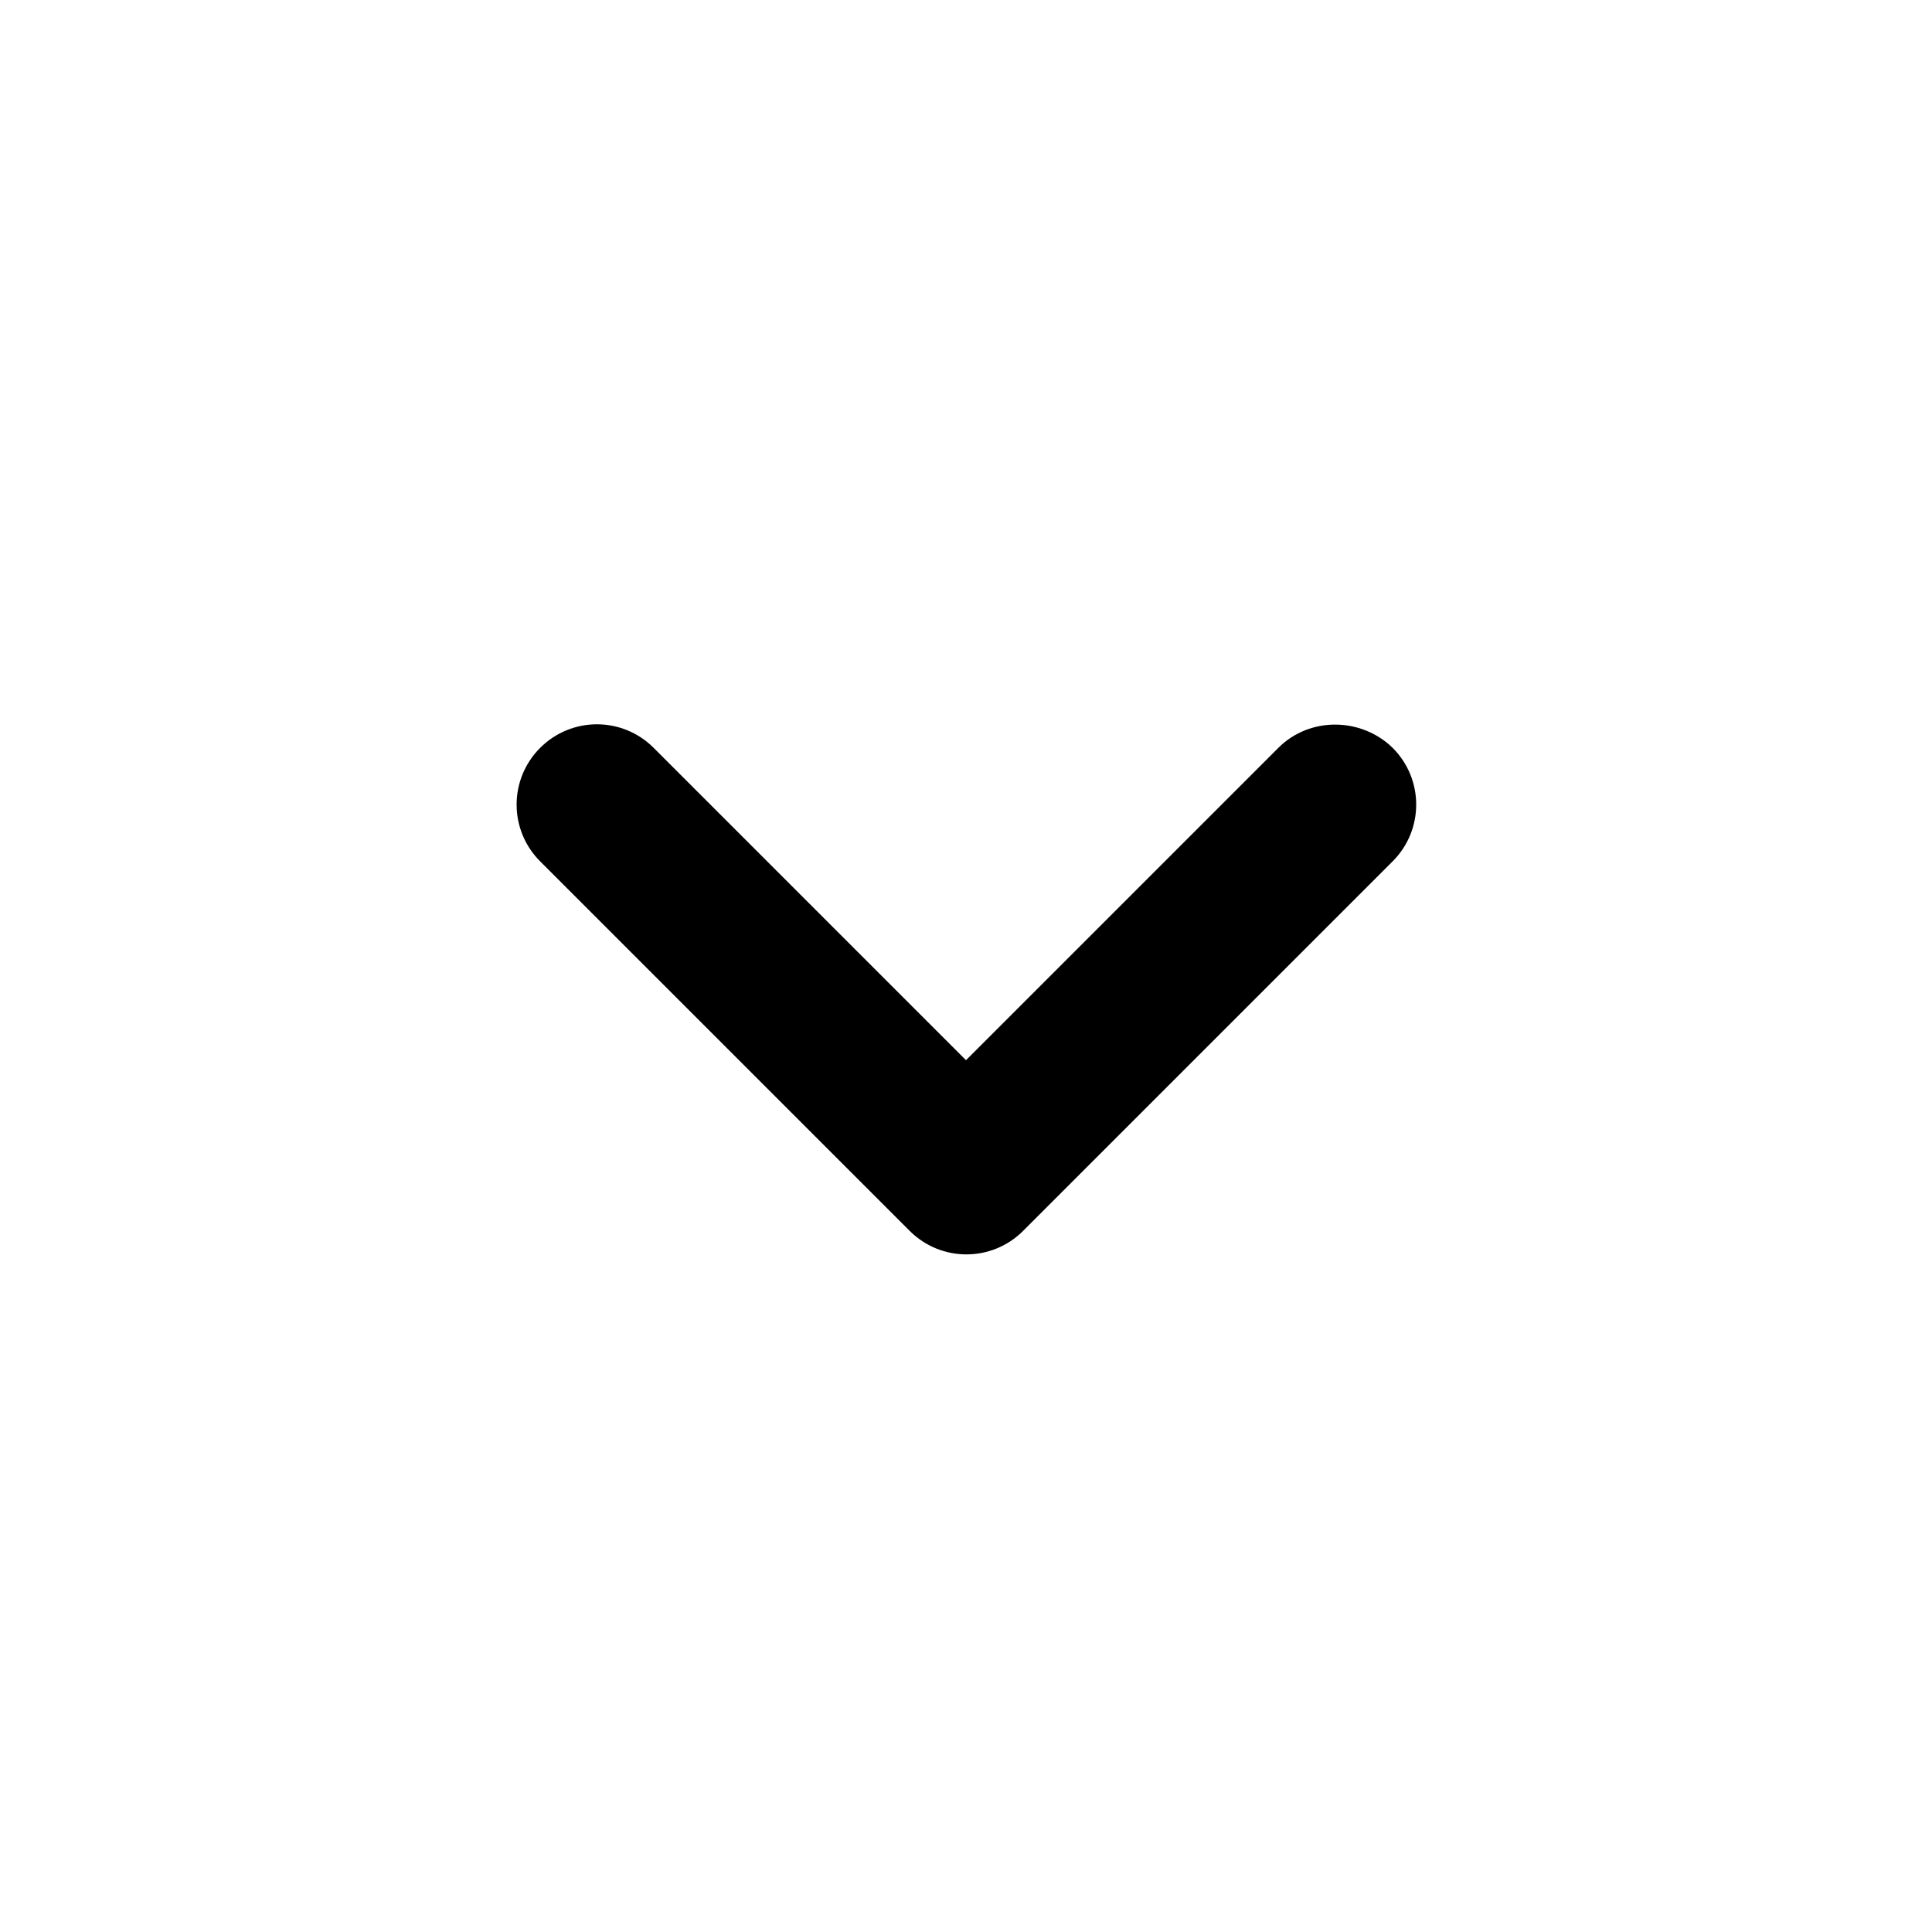
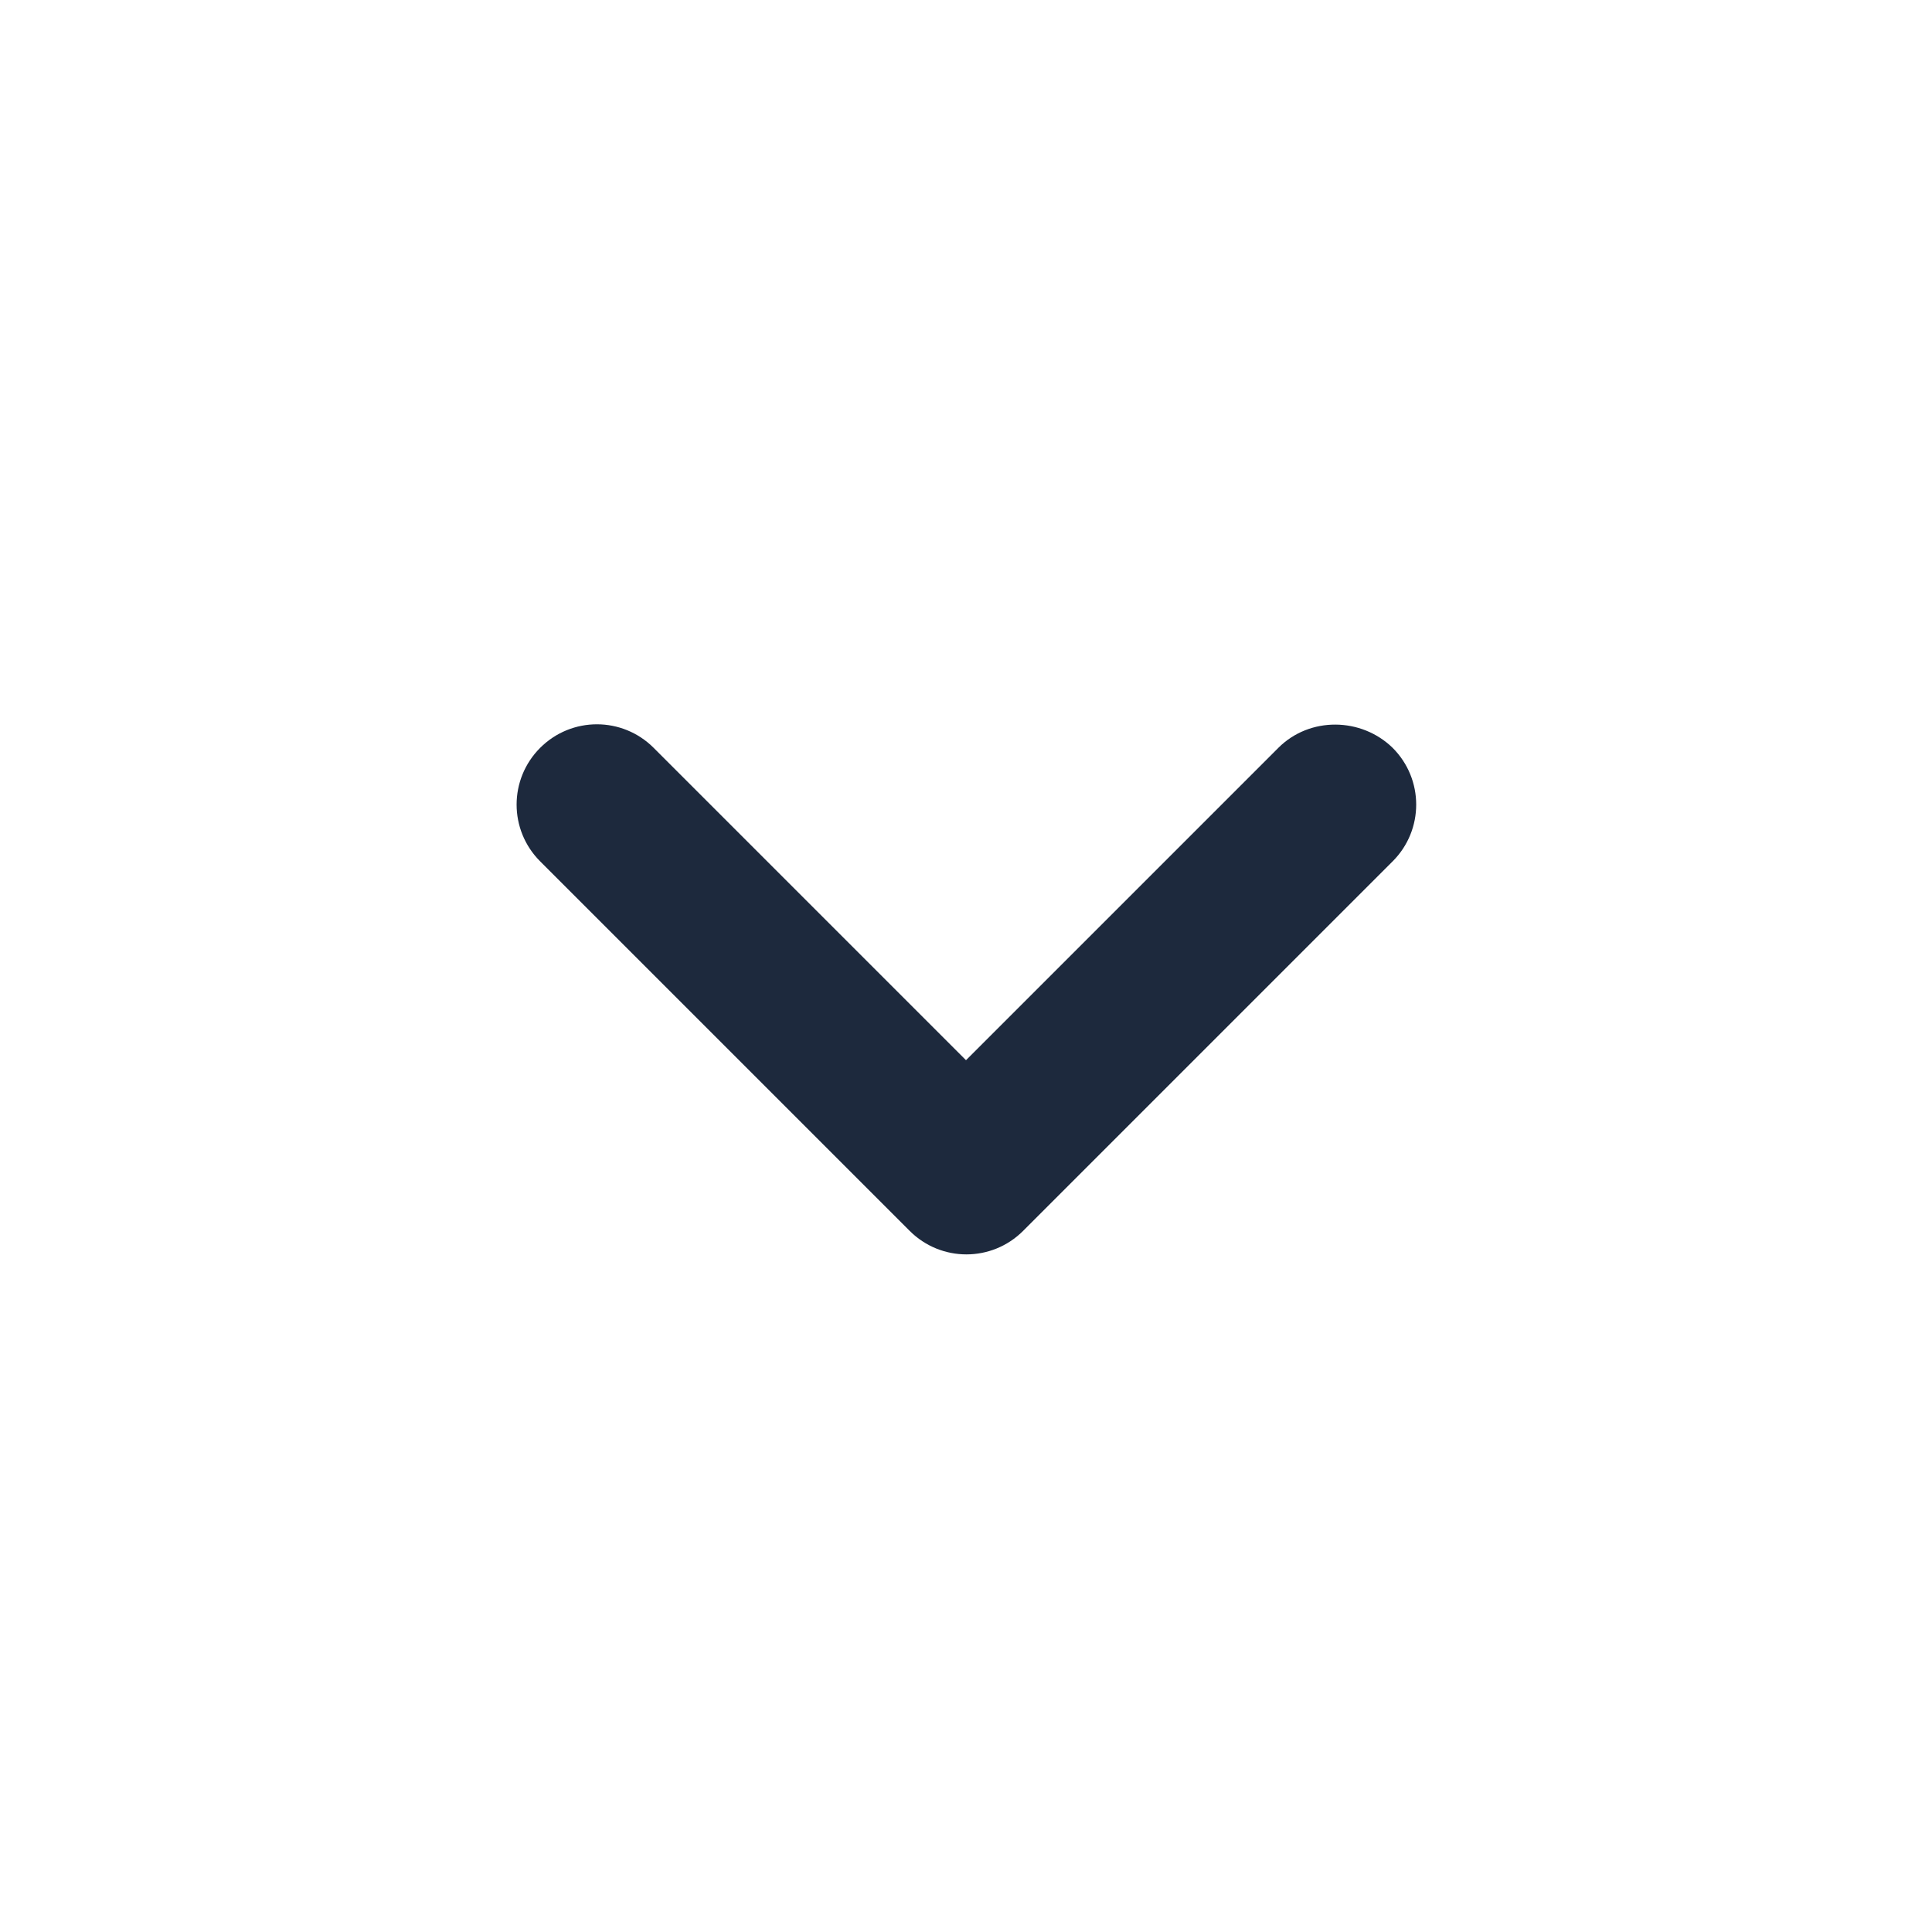
- <svg xmlns="http://www.w3.org/2000/svg" height="18px" viewBox="0 0 24 24" width="18px" fill="#000000">
+ <svg xmlns="http://www.w3.org/2000/svg" height="18px" viewBox="0 0 24 24" width="18px" fill="#1d293d">
  <path d="M24 24H0V0h24v24z" fill="none" opacity=".87" />
  <path d="M15.88 9.29L12 13.17 8.12 9.29c-.39-.39-1.02-.39-1.41 0-.39.39-.39 1.02 0 1.41l4.59 4.59c.39.39 1.02.39 1.41 0l4.59-4.59c.39-.39.39-1.02 0-1.41-.39-.38-1.03-.39-1.42 0z" />
</svg>
